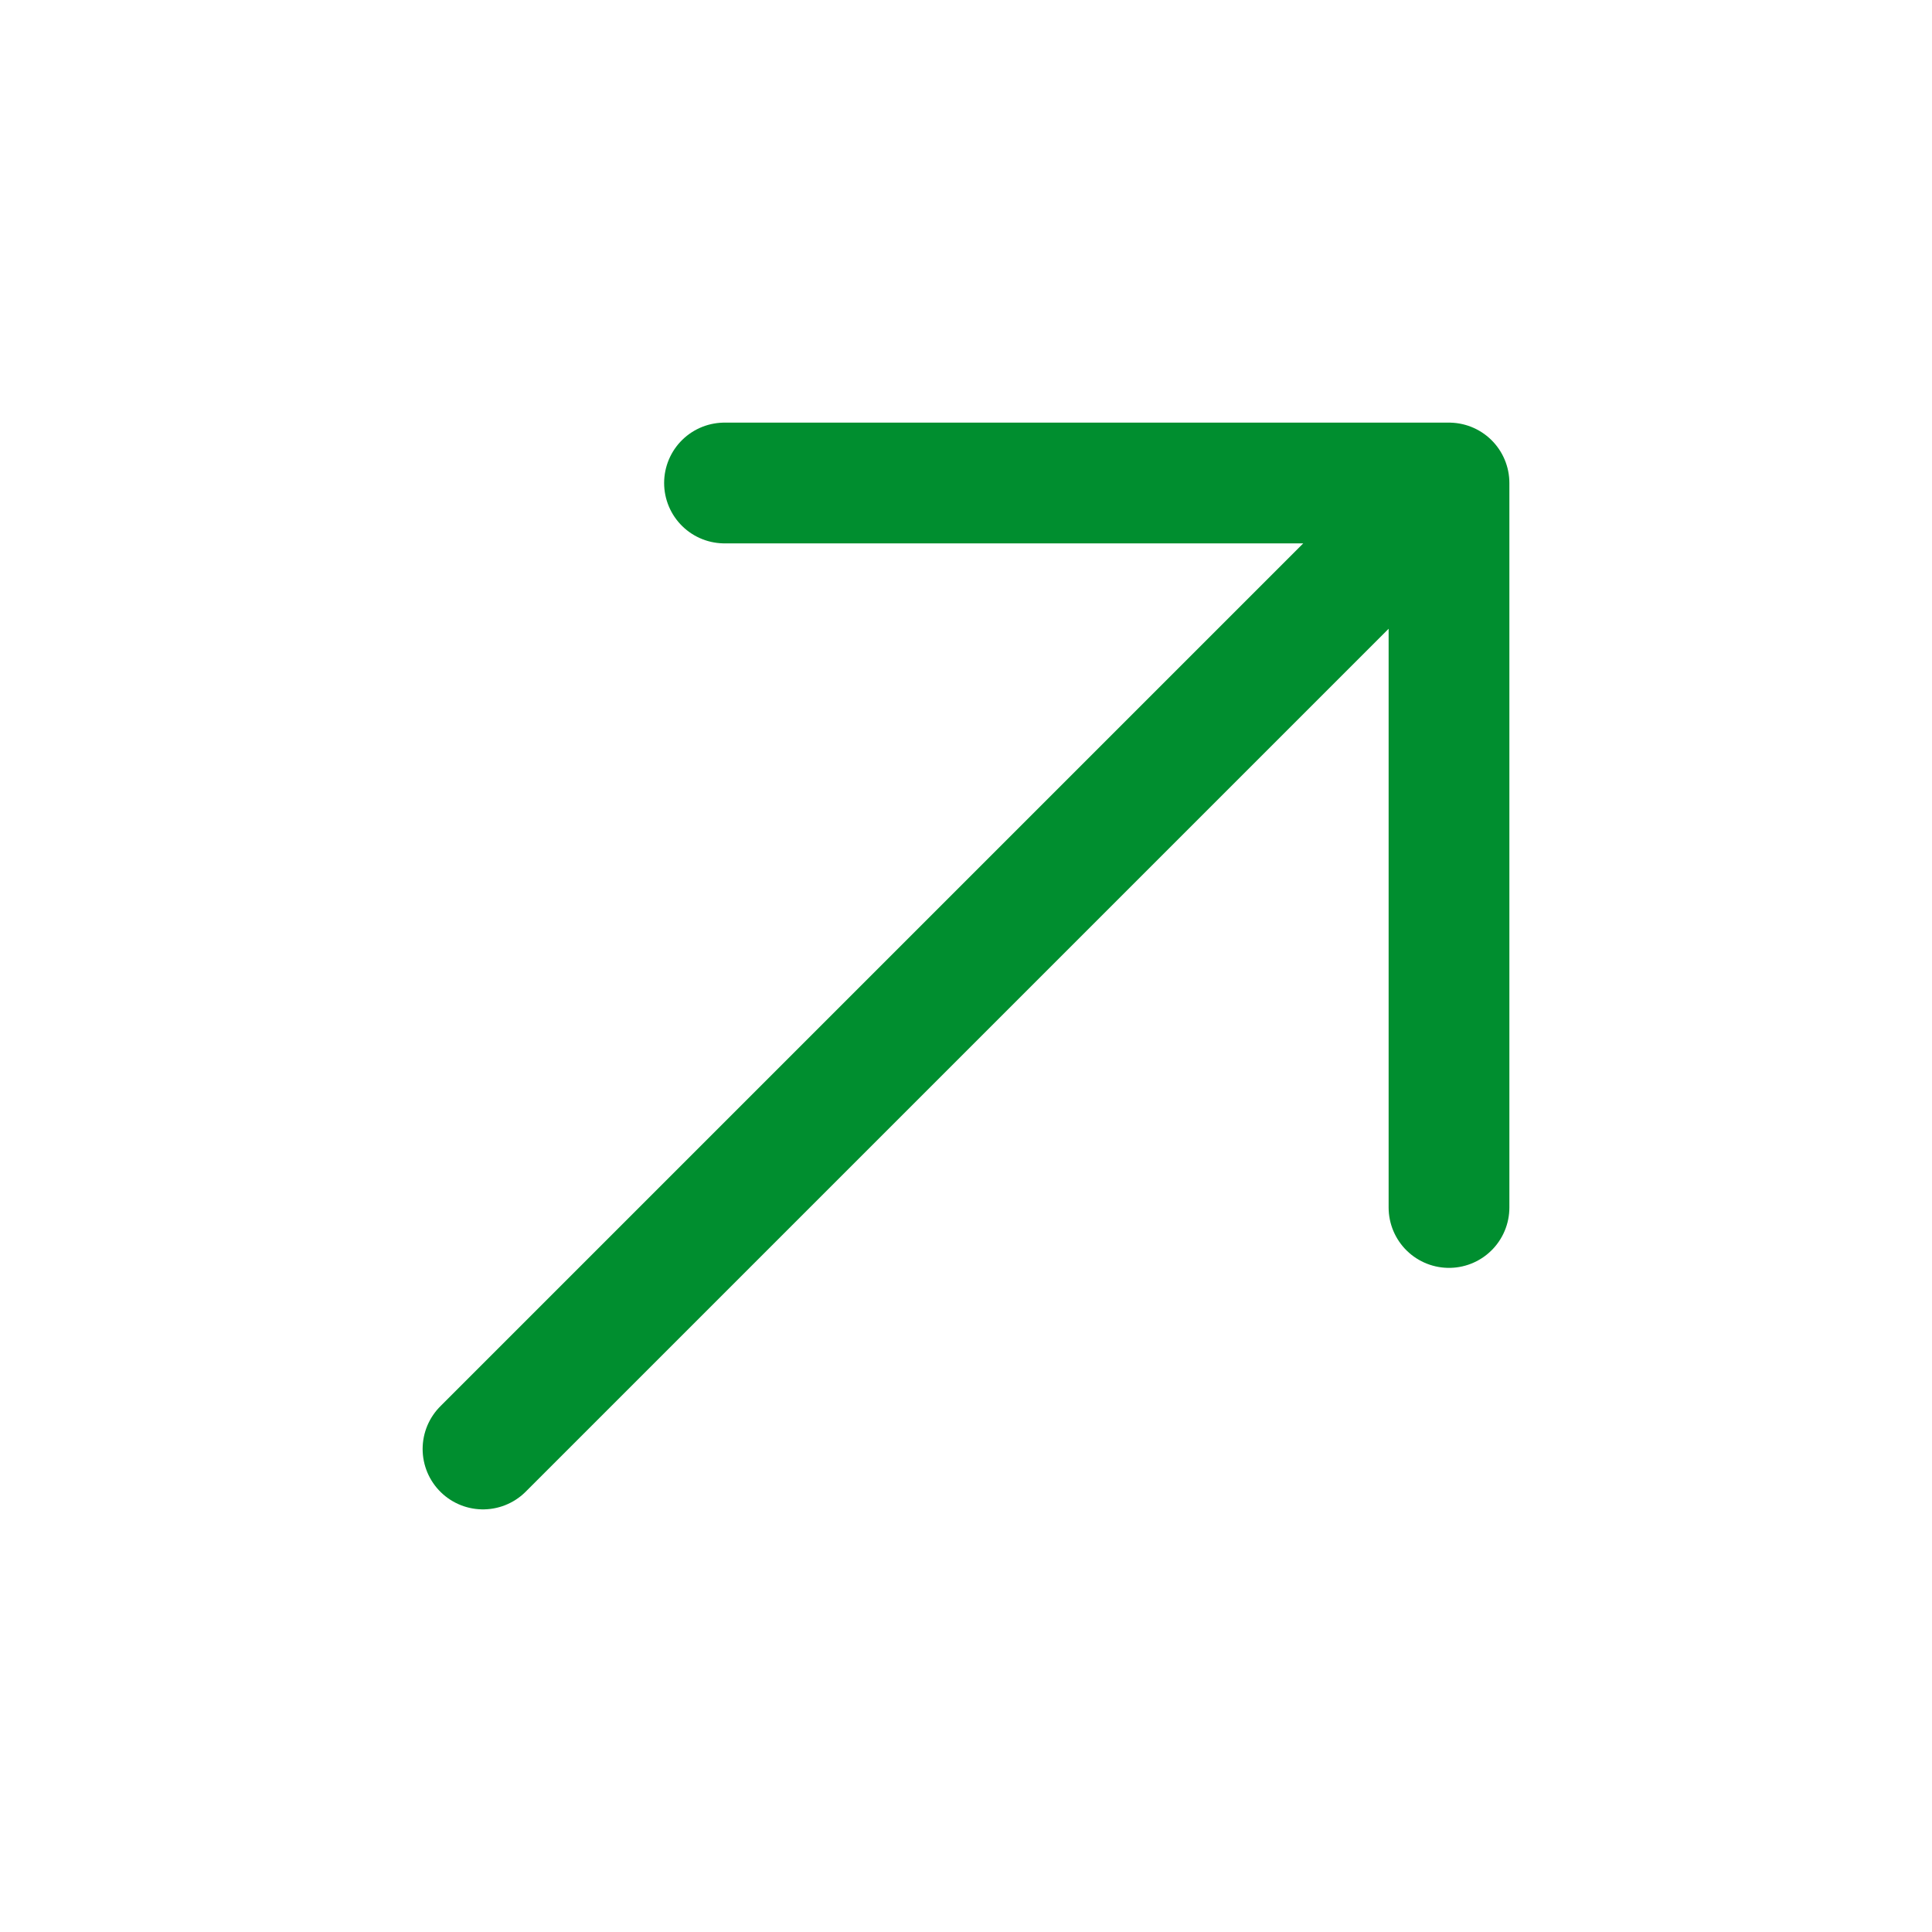
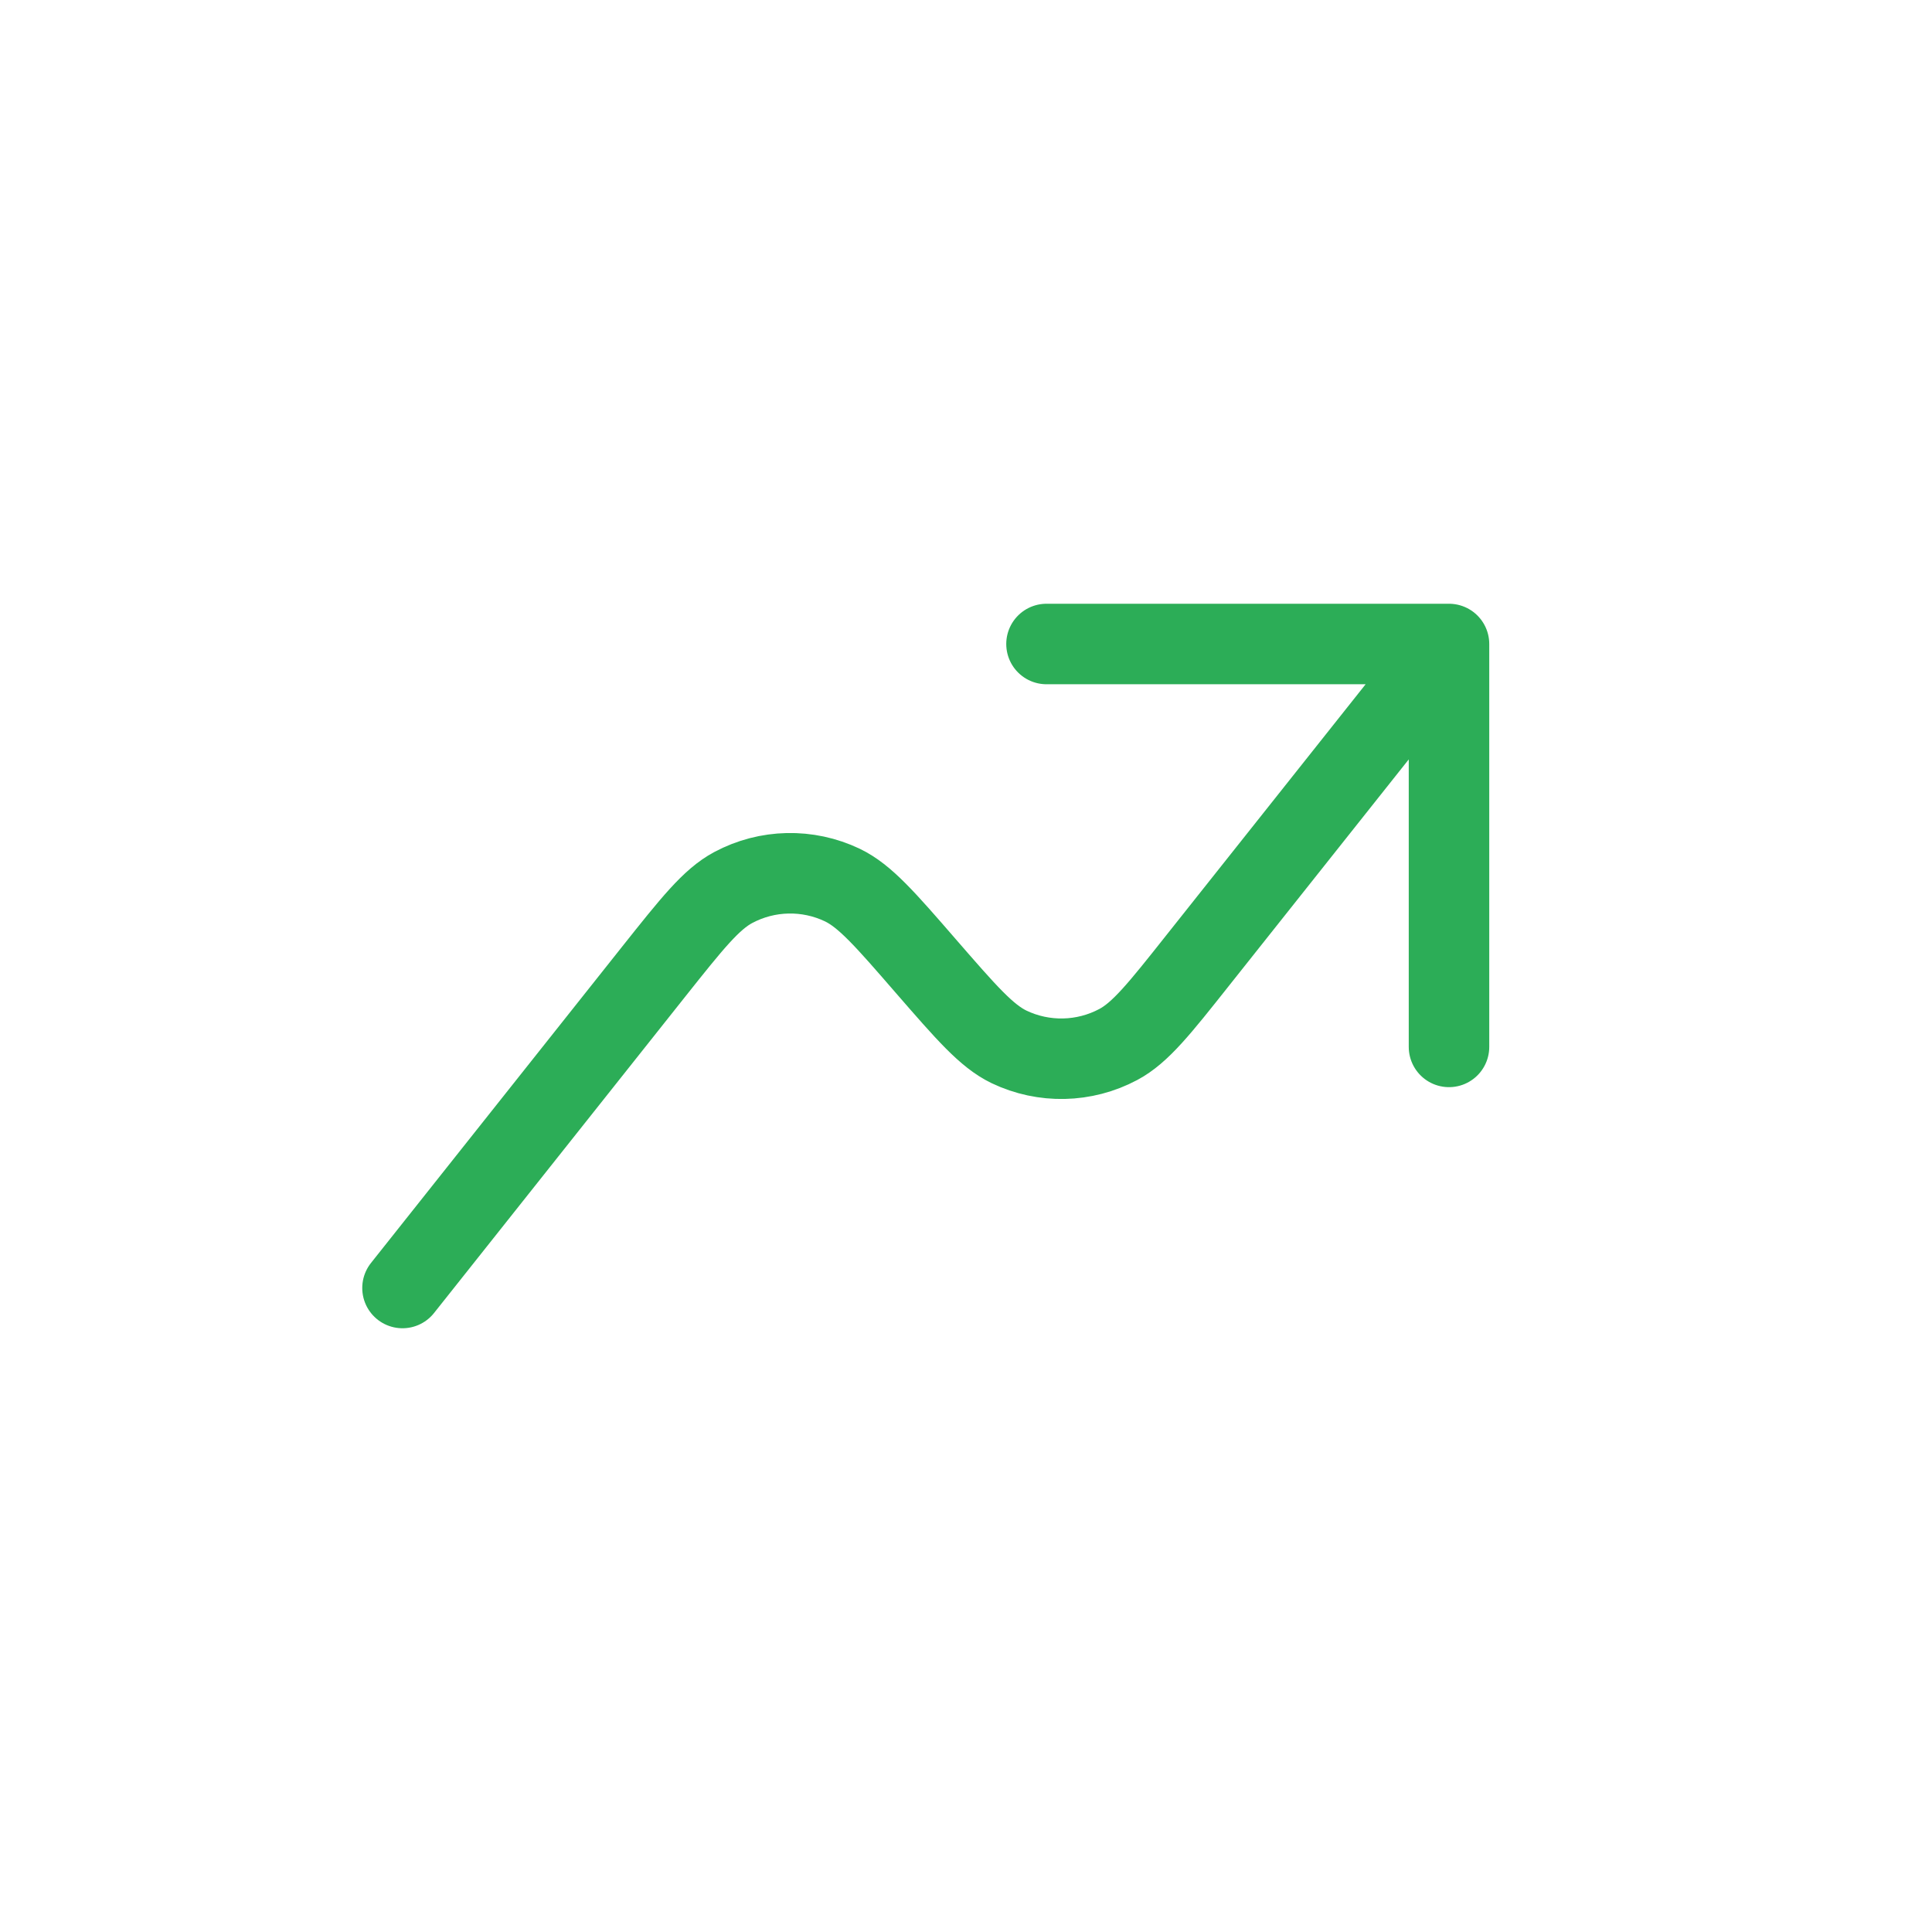
- <svg xmlns="http://www.w3.org/2000/svg" width="16" height="16" viewBox="0 0 16 16" fill="none">
-   <path d="M4 12L12 4M12 4H6M12 4V10" stroke="#008E2F" stroke-linecap="round" stroke-linejoin="round" />
+ <svg xmlns="http://www.w3.org/2000/svg" width="24" height="24" viewBox="0 0 24 24" fill="none">
+   <path d="M18 8L14.882 11.926C14.405 12.528 14.166 12.829 13.892 12.975C13.47 13.2 12.966 13.211 12.535 13.005C12.255 12.87 12.004 12.58 11.5 12C10.997 11.42 10.745 11.13 10.465 10.995C10.034 10.789 9.53 10.8 9.109 11.025C8.835 11.171 8.596 11.472 8.118 12.073L5 16M18 8H13M18 8V13.005" stroke="#2CAD57" stroke-linecap="round" stroke-linejoin="round" />
</svg>
